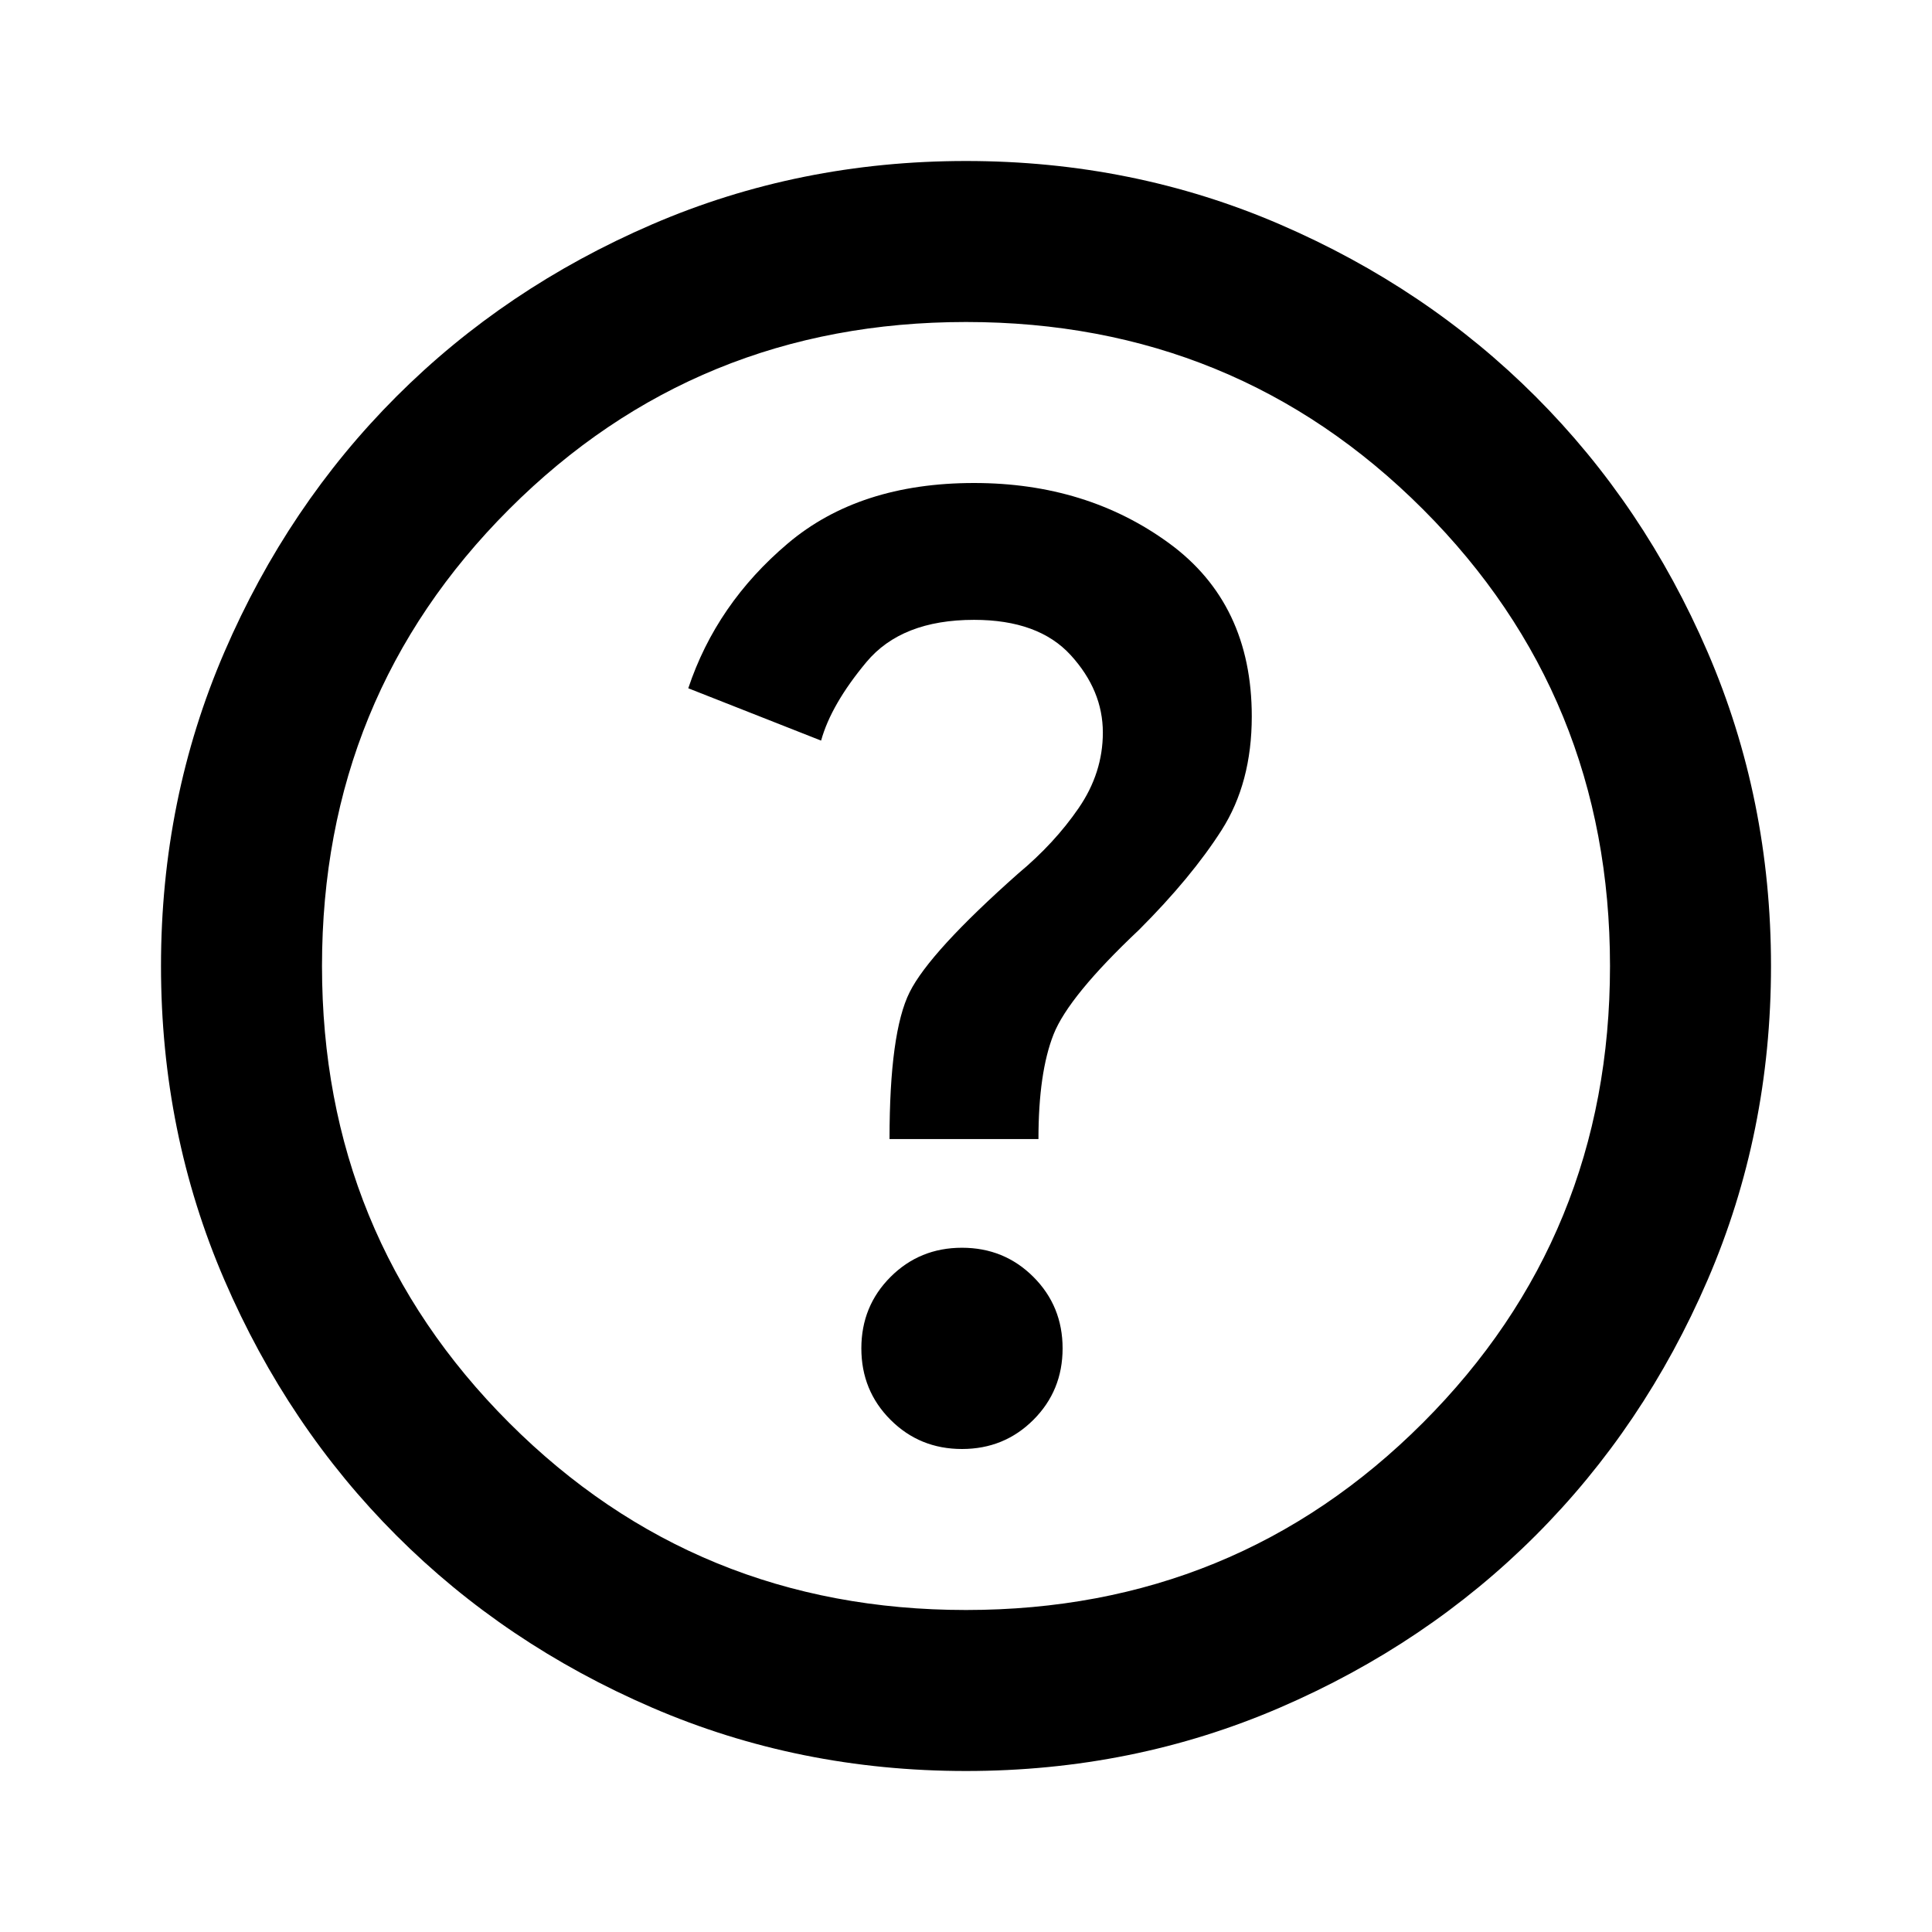
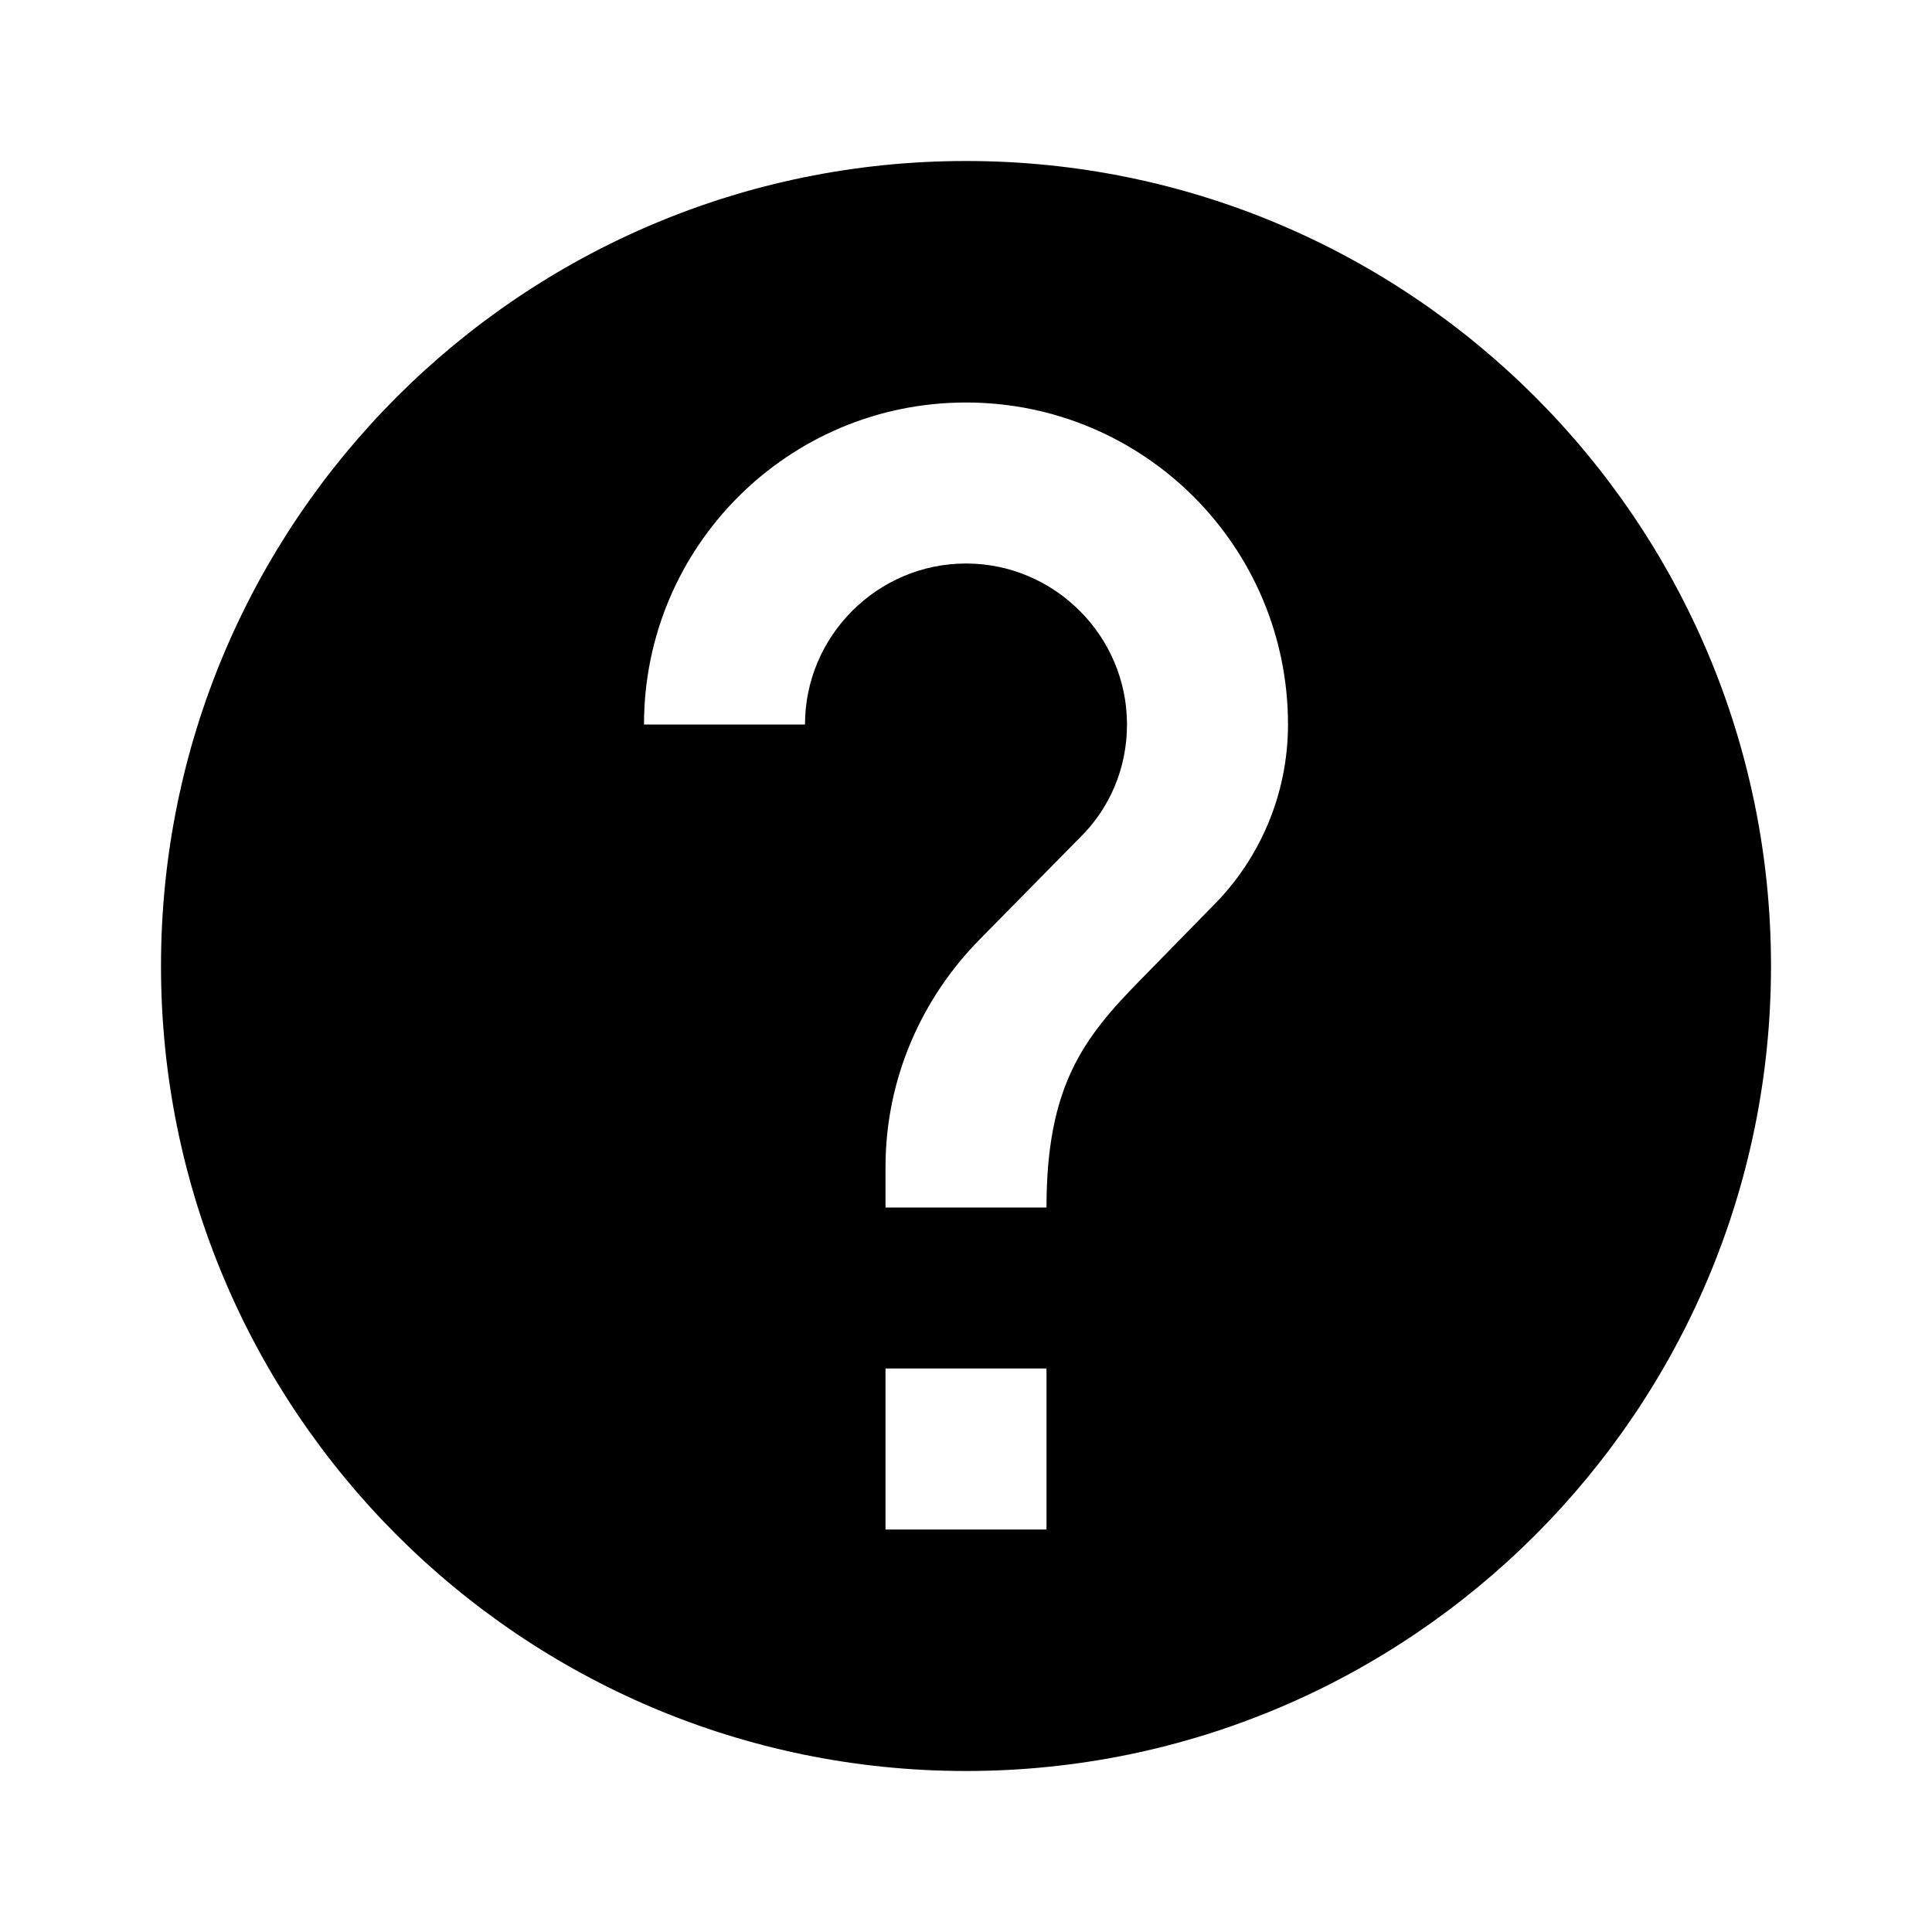
- <svg xmlns="http://www.w3.org/2000/svg" height="24" viewBox="0 -960 960 960" width="24">
-   <path d="M478-240q21 0 35.5-14.5T528-290q0-21-14.5-35.5T478-340q-21 0-35.5 14.5T428-290q0 21 14.5 35.5T478-240Zm-36-154h74q0-33 7.5-52t42.5-52q26-26 41-49.5t15-56.5q0-56-41-86t-97-30q-57 0-92.5 30T342-618l66 26q5-18 22.5-39t53.5-21q32 0 48 17.5t16 38.5q0 20-12 37.5T506-526q-44 39-54 59t-10 73Zm38 314q-83 0-156-31.5T197-197q-54-54-85.5-127T80-480q0-83 31.5-156T197-763q54-54 127-85.5T480-880q83 0 156 31.5T763-763q54 54 85.5 127T880-480q0 83-31.5 156T763-197q-54 54-127 85.5T480-80Zm0-80q134 0 227-93t93-227q0-134-93-227t-227-93q-134 0-227 93t-93 227q0 134 93 227t227 93Zm0-320Z" />
+ <svg xmlns="http://www.w3.org/2000/svg" width="24" height="24" viewBox="0 0 24 24">
+   <path d="M12 2C6.48 2 2 6.48 2 12s4.48 10 10 10 10-4.48 10-10S17.52 2 12 2zm1 17h-2v-2h2v2zm2.07-7.75-.9.92C13.45 12.9 13 13.5 13 15h-2v-.5c0-1.1.45-2.1 1.17-2.83l1.24-1.26c.37-.36.59-.86.59-1.41 0-1.1-.9-2-2-2s-2 .9-2 2H8c0-2.21 1.79-4 4-4s4 1.79 4 4c0 .88-.36 1.68-.93 2.25z" />
</svg>
